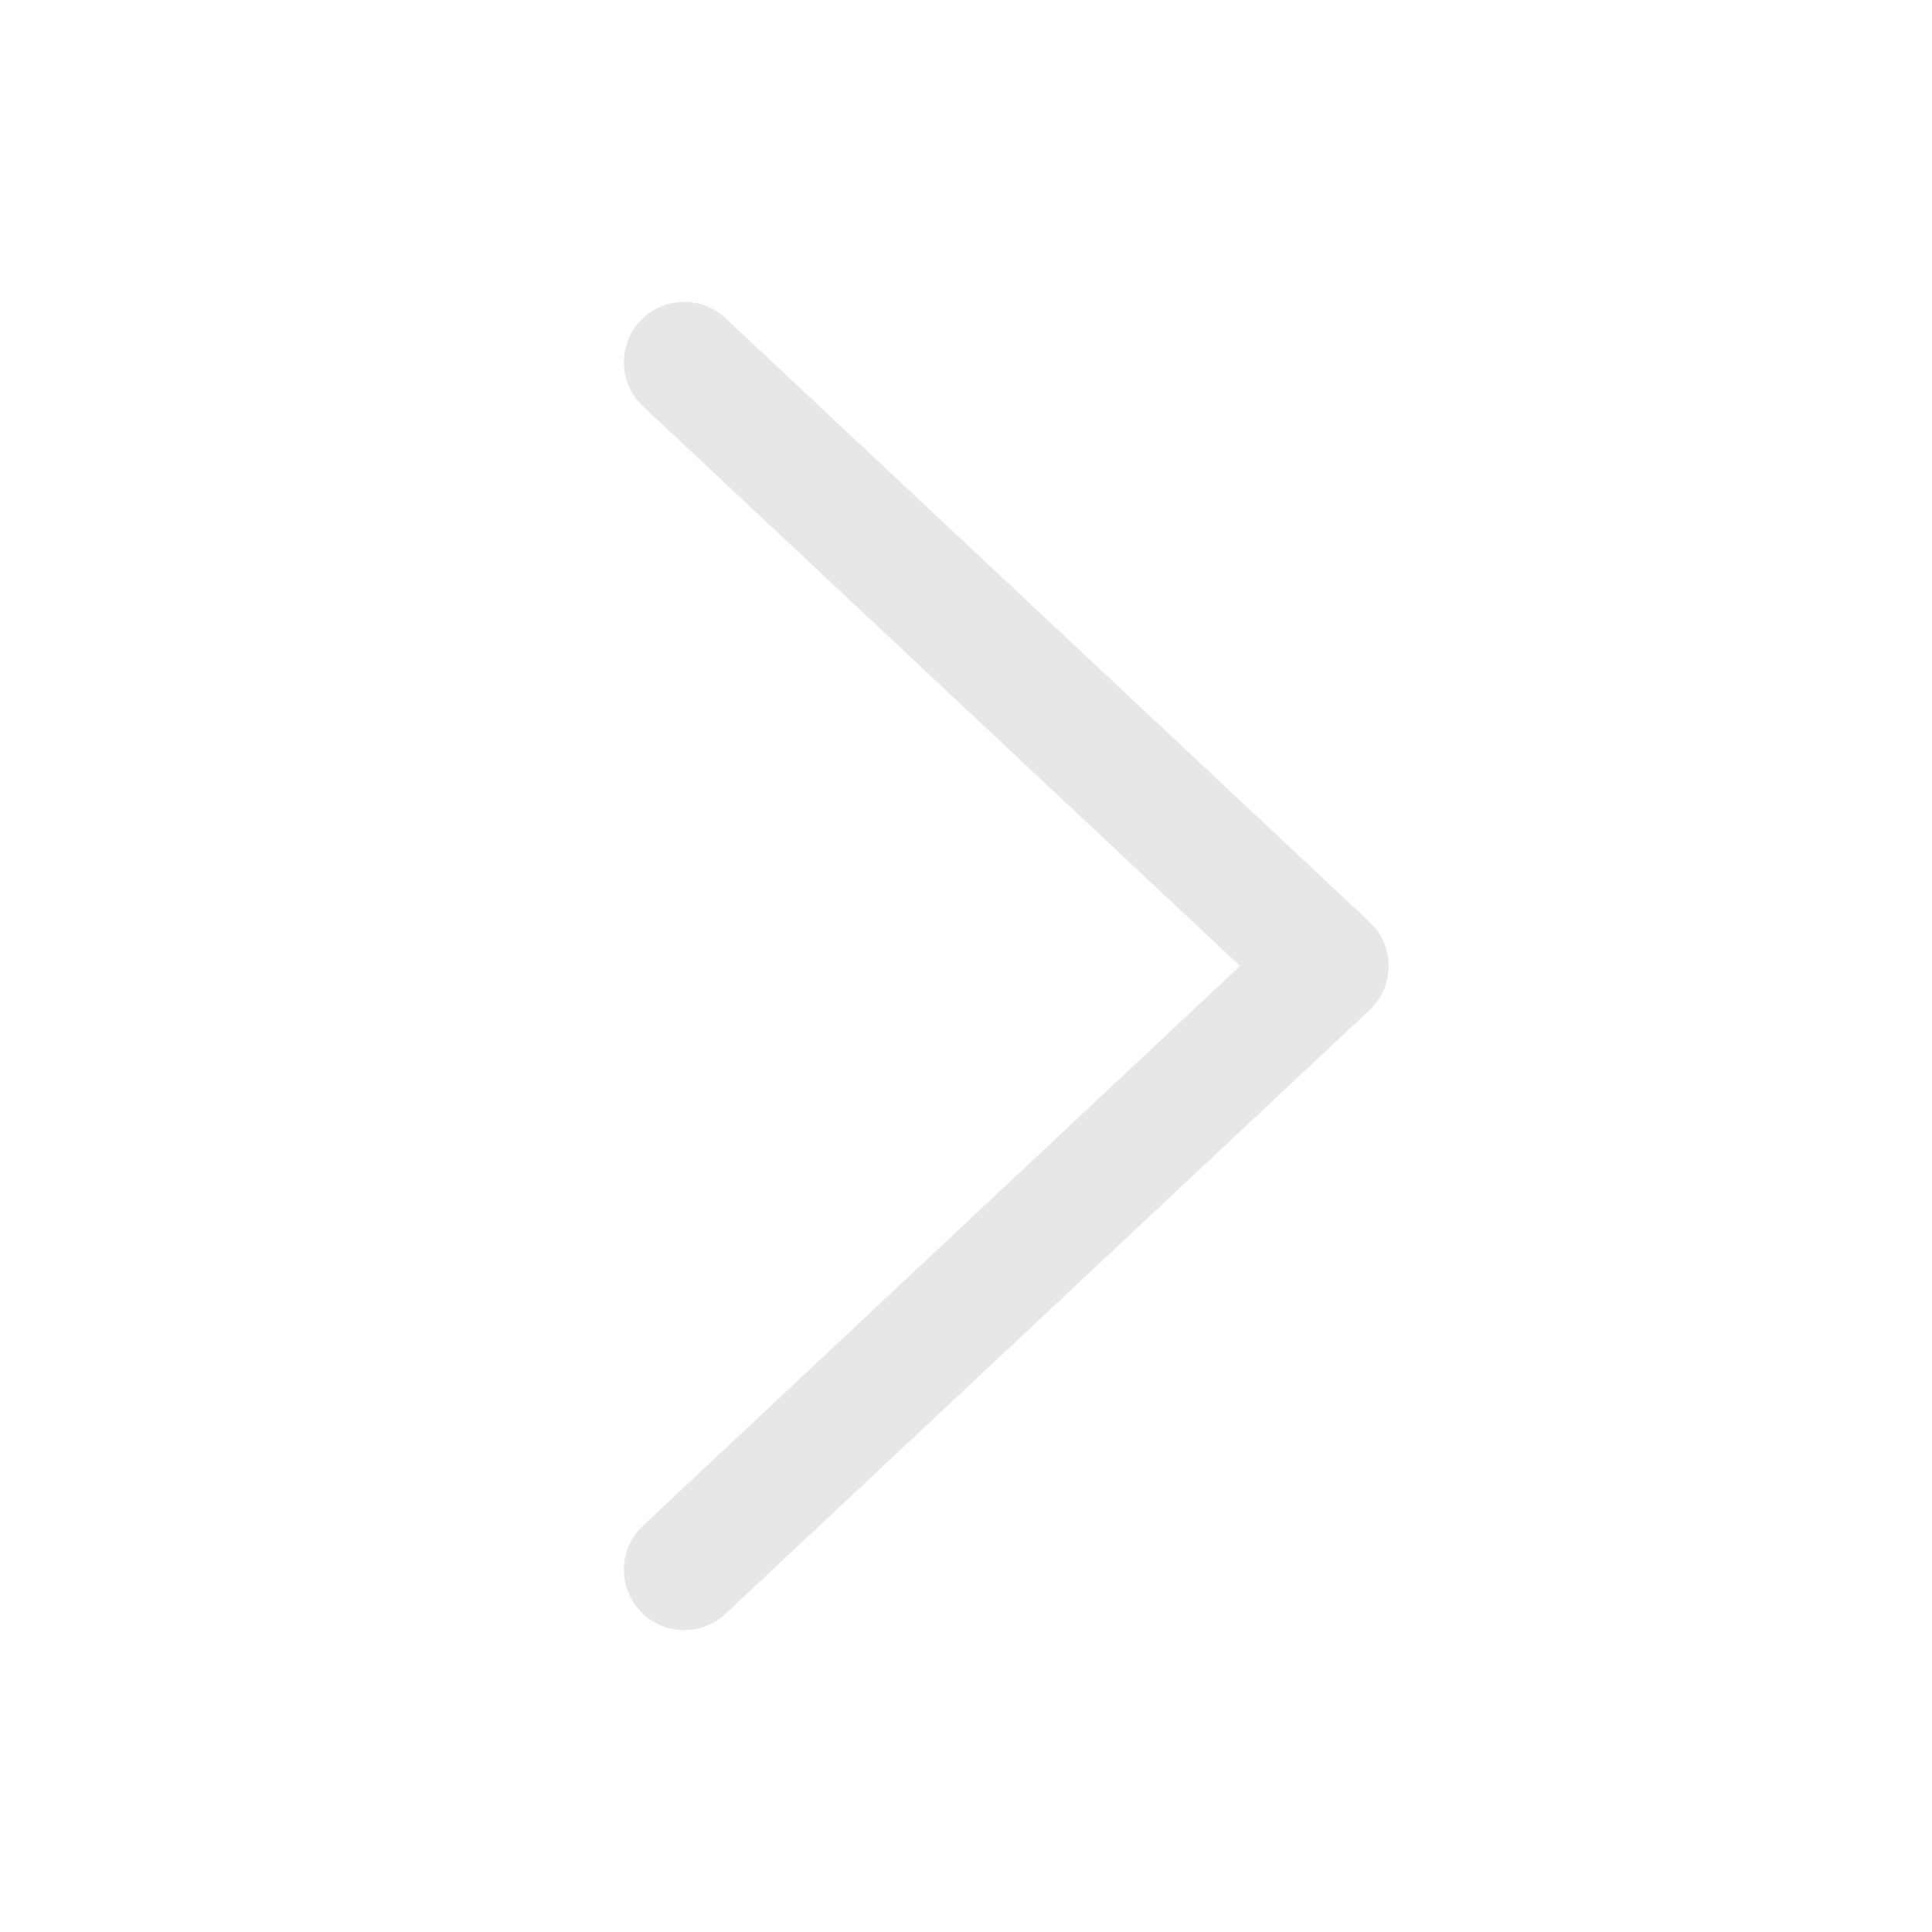
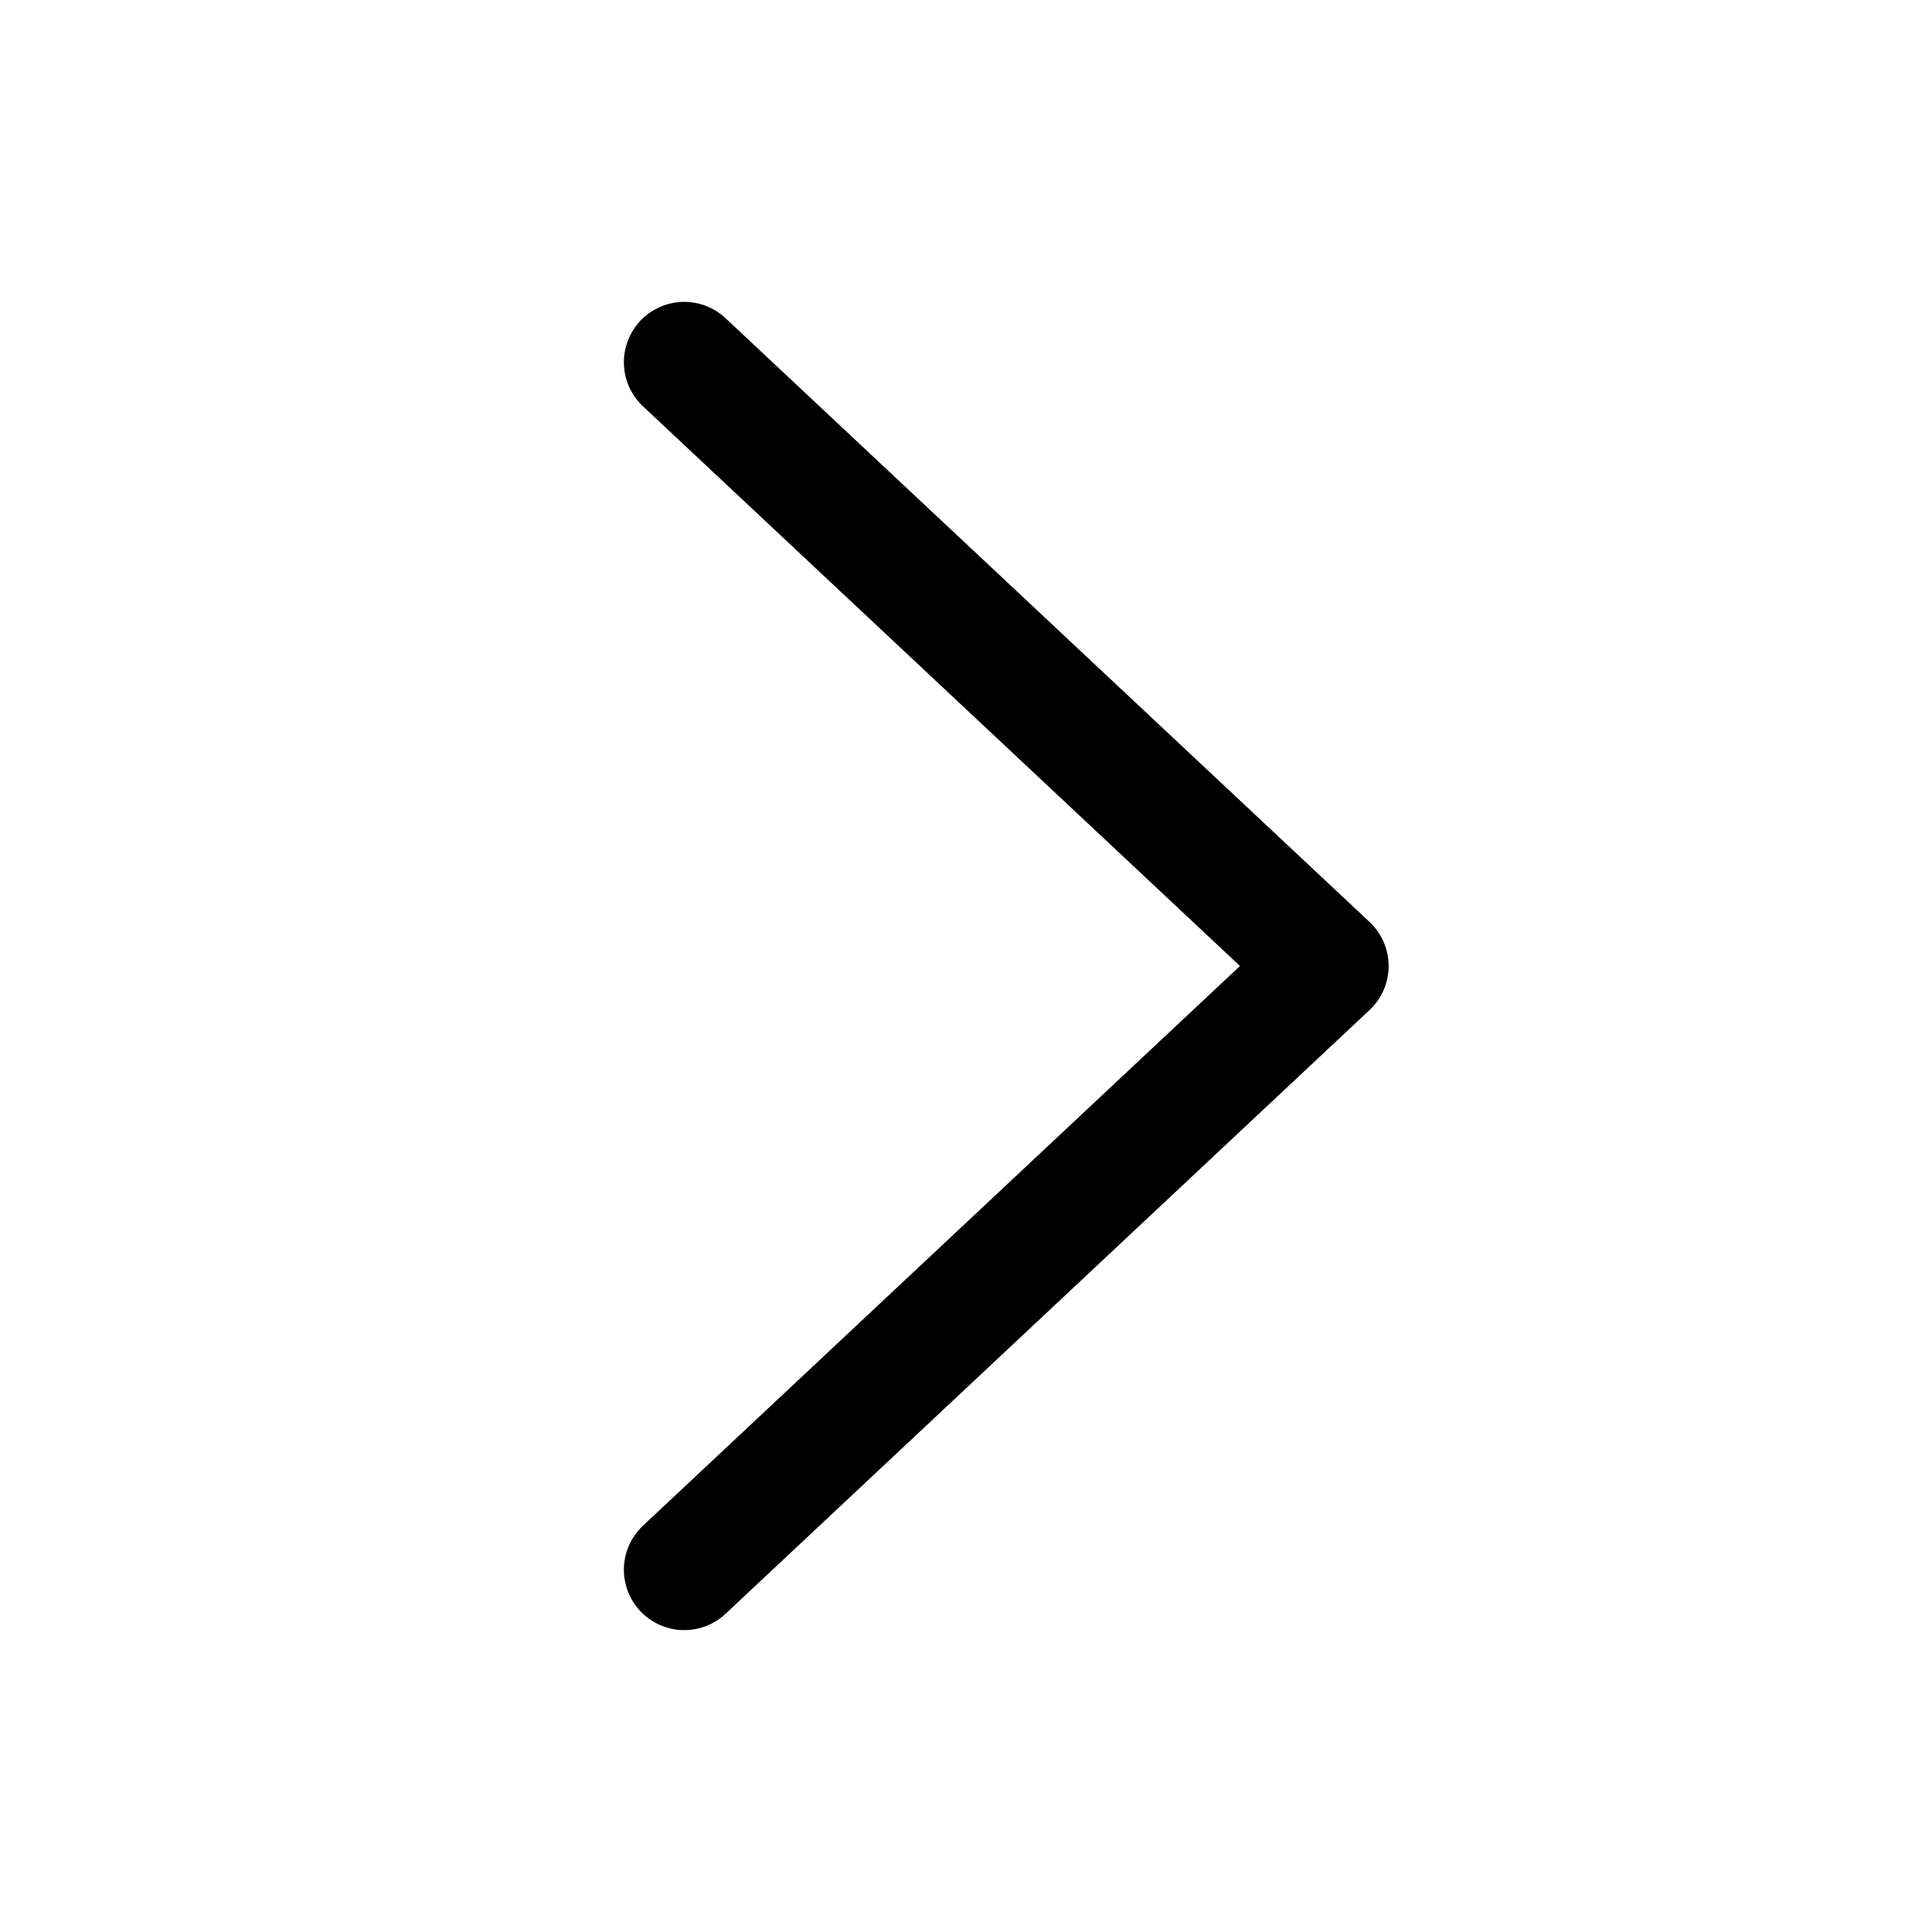
<svg xmlns="http://www.w3.org/2000/svg" width="24" height="24" viewBox="0 0 24 24" fill="none">
-   <path d="M8.5 19.5L16.5 12L8.5 4.5" stroke="#E7E7E8" stroke-width="1.5" stroke-linecap="round" stroke-linejoin="round" />
+   <path d="M8.5 19.5L16.5 12L8.5 4.5" stroke="currentColor" stroke-width="1.5" stroke-linecap="round" stroke-linejoin="round" />
</svg>
